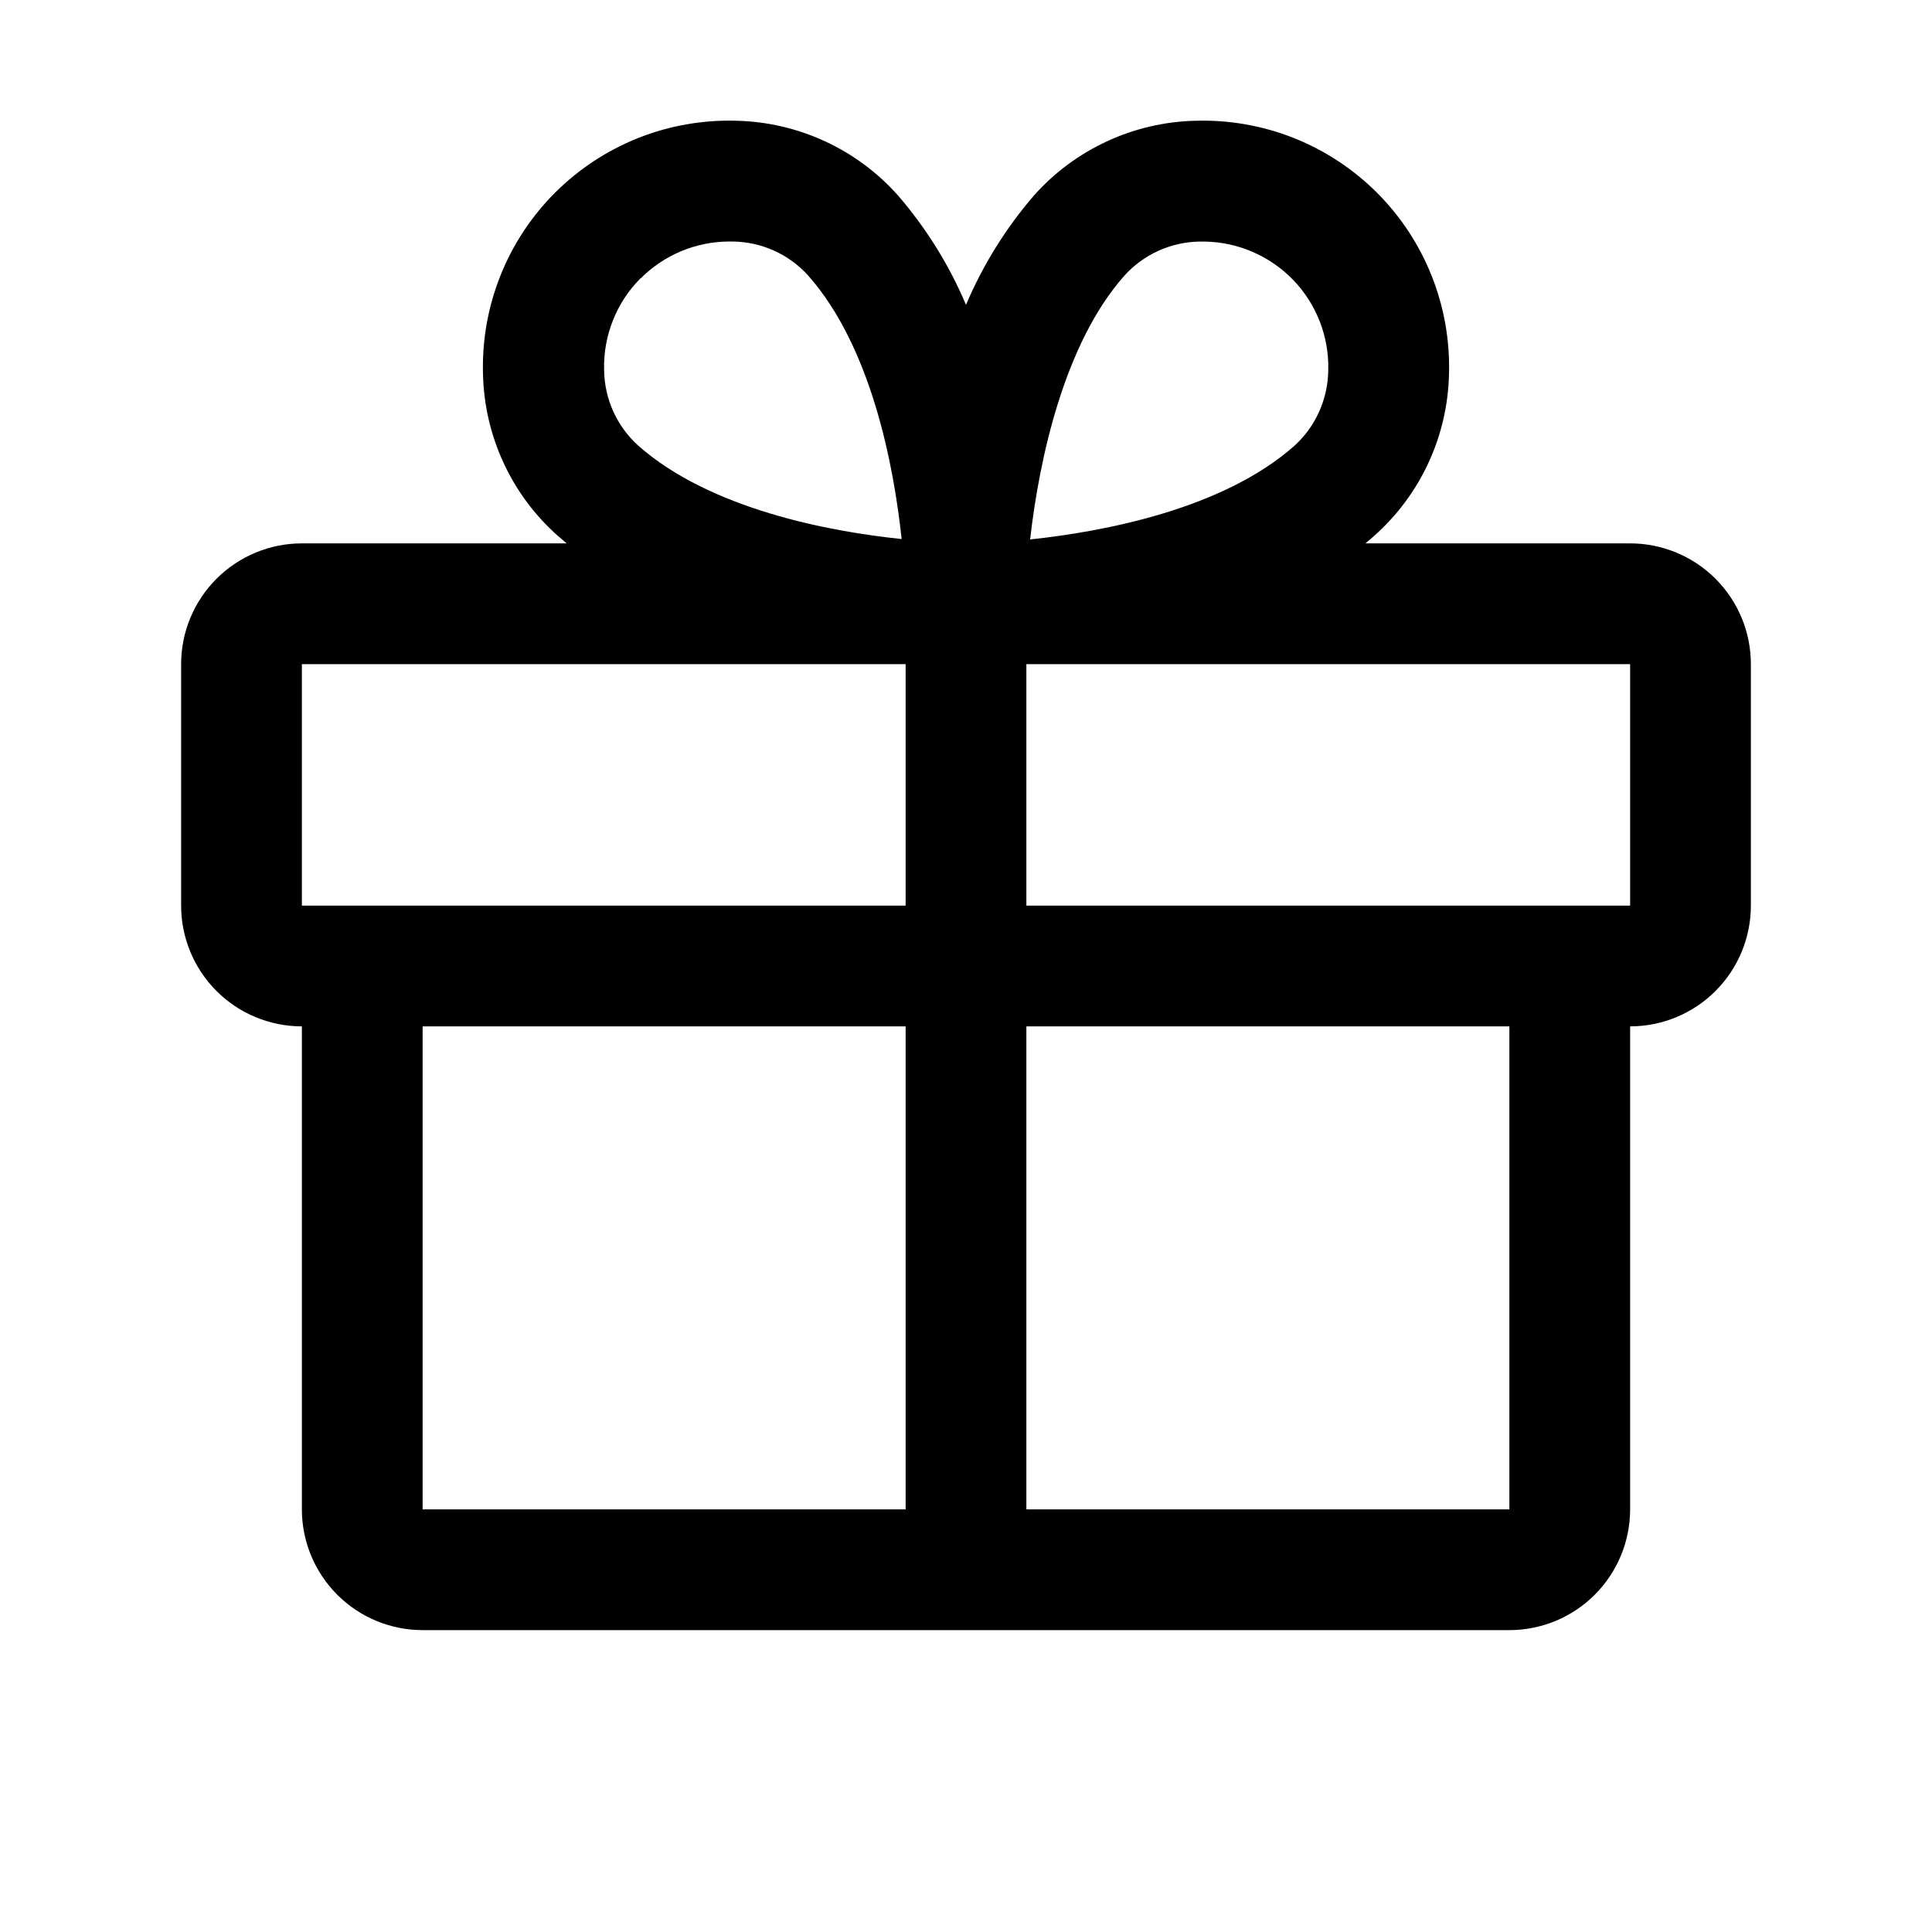
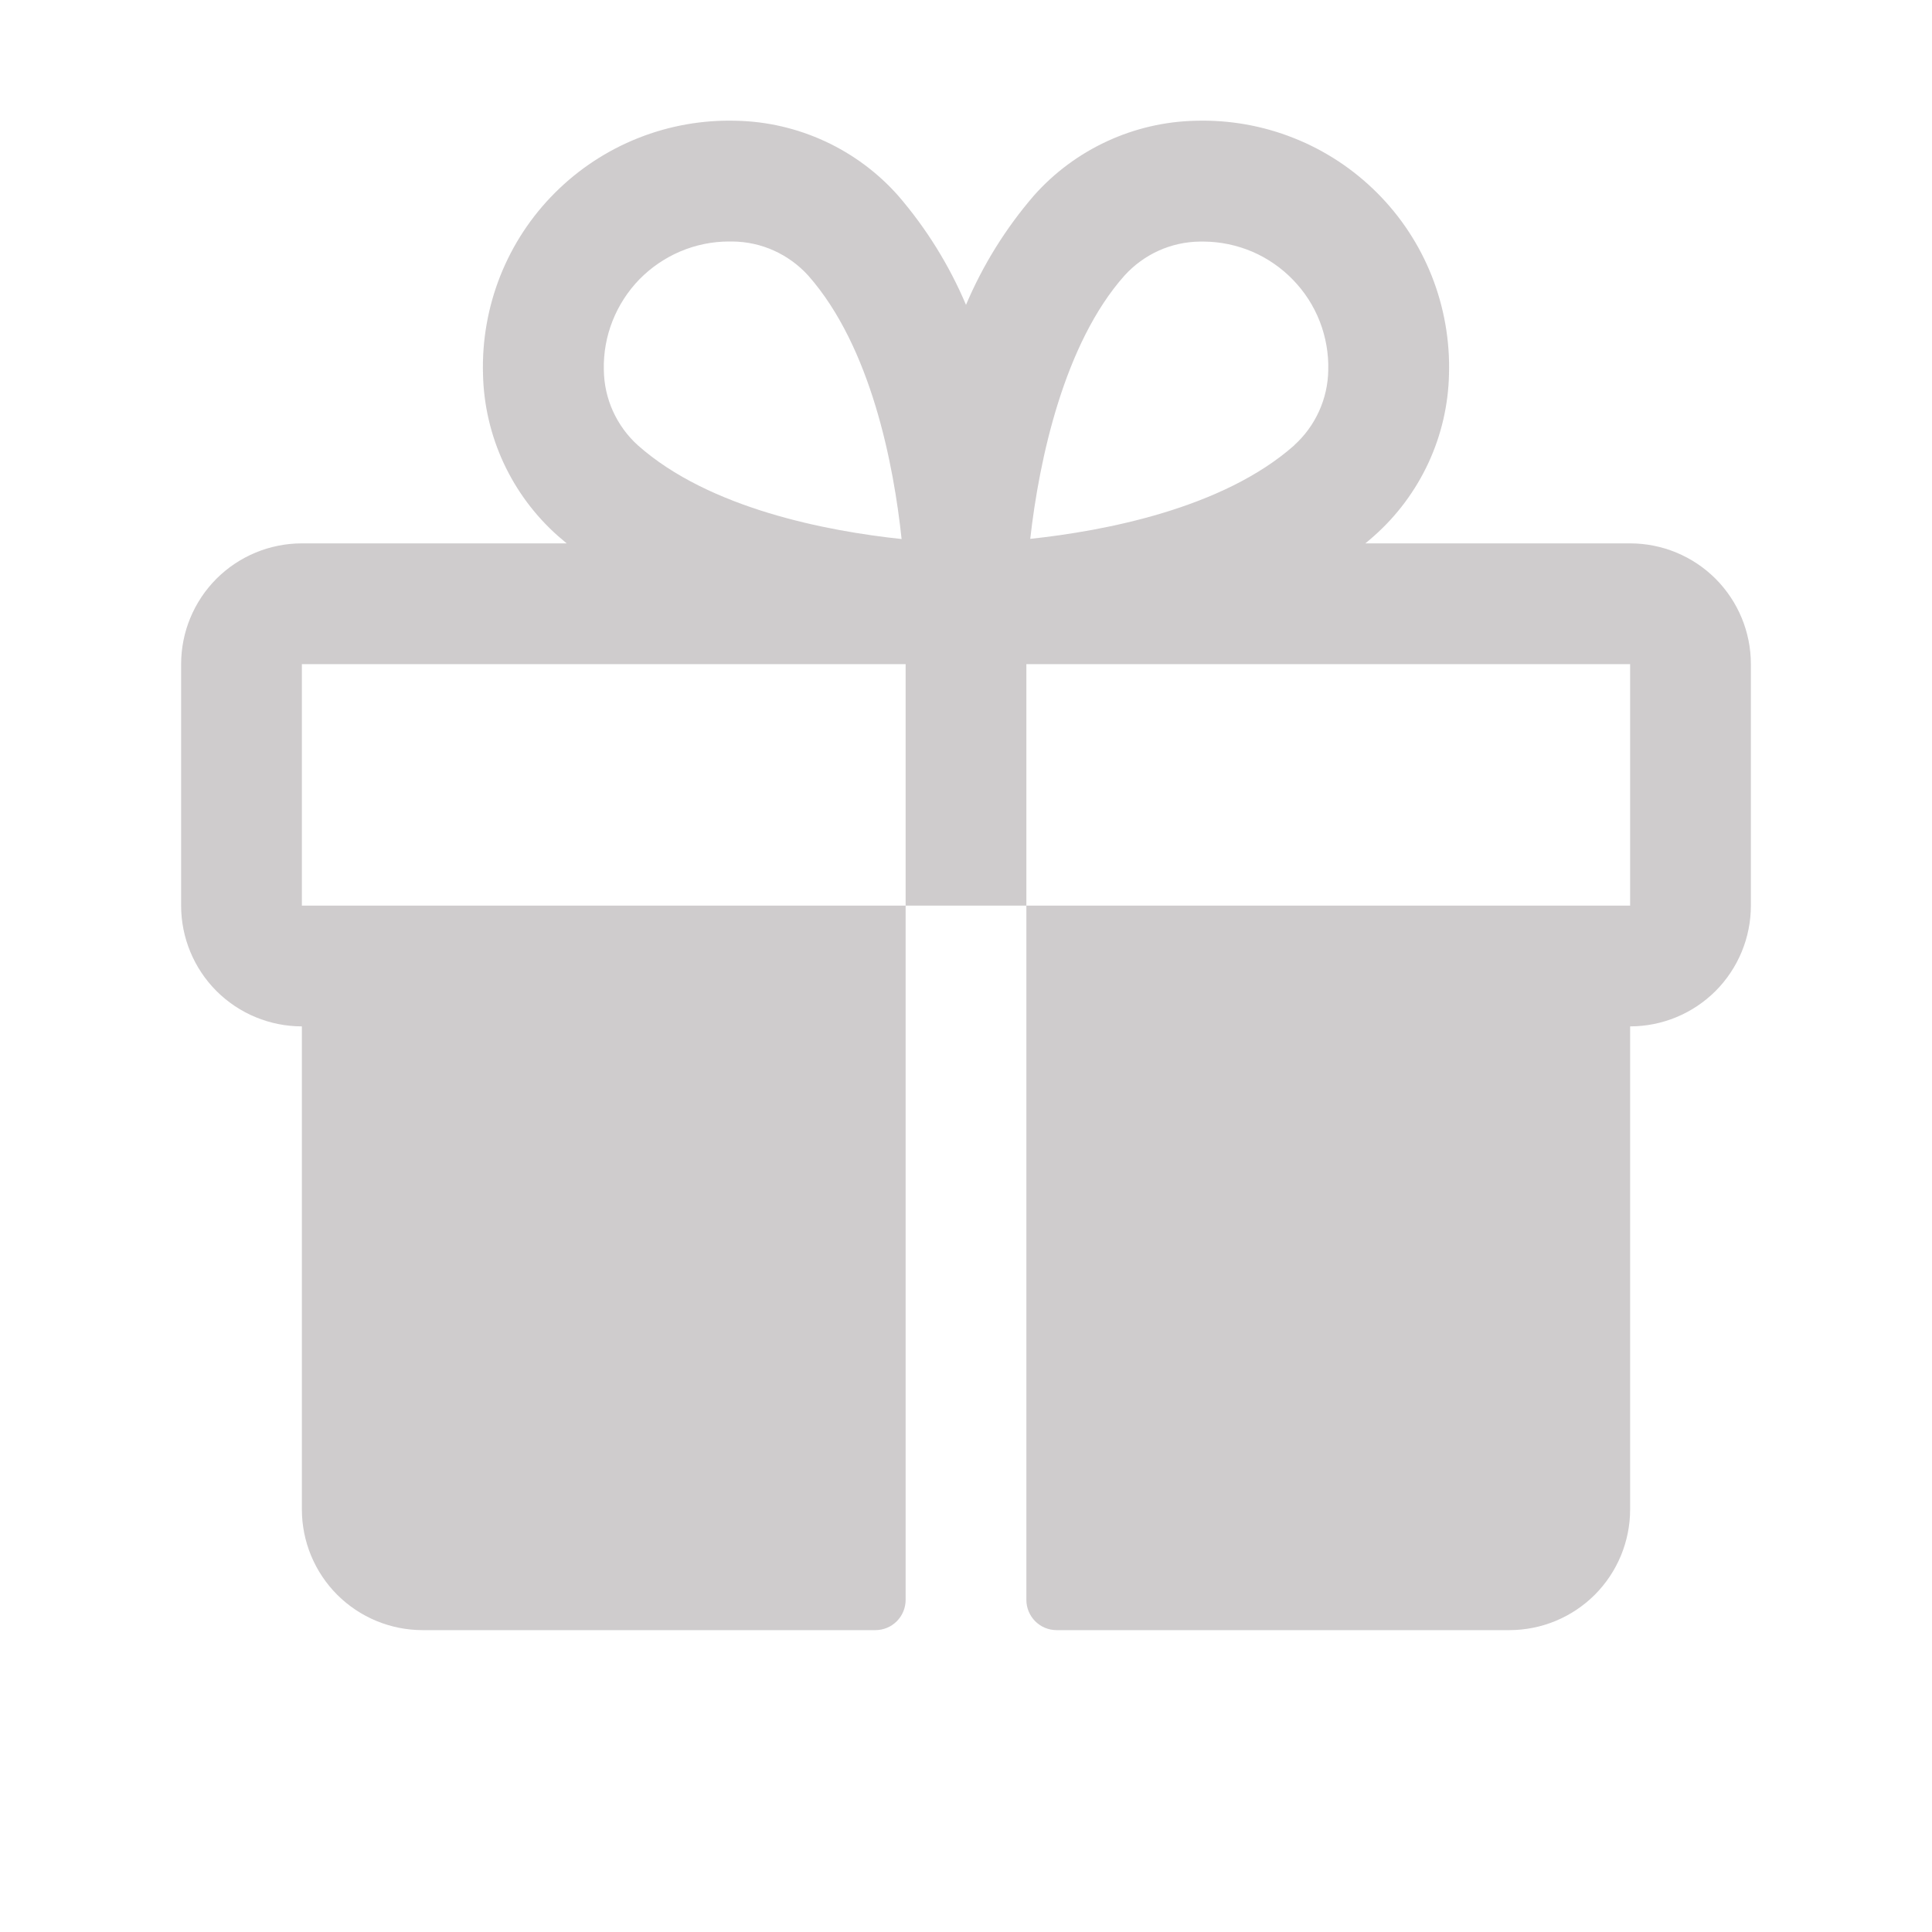
- <svg xmlns="http://www.w3.org/2000/svg" width="32" height="32" viewBox="0 0 32 32" fill="none">
-   <path d="M27 9H22.615C22.664 8.959 22.714 8.919 22.761 8.875C23.141 8.538 23.447 8.126 23.66 7.665C23.873 7.204 23.989 6.704 24 6.196C24.016 5.641 23.919 5.088 23.714 4.572C23.509 4.055 23.201 3.586 22.808 3.193C22.415 2.8 21.946 2.492 21.43 2.286C20.913 2.081 20.36 1.984 19.805 2C19.297 2.011 18.797 2.127 18.336 2.34C17.875 2.553 17.462 2.859 17.125 3.239C16.658 3.78 16.279 4.391 16 5.049C15.722 4.391 15.342 3.78 14.875 3.239C14.538 2.859 14.125 2.553 13.664 2.34C13.203 2.127 12.703 2.011 12.195 2C11.64 1.984 11.087 2.081 10.57 2.286C10.054 2.492 9.585 2.8 9.192 3.193C8.799 3.586 8.491 4.055 8.286 4.572C8.081 5.088 7.984 5.641 8 6.196C8.011 6.704 8.127 7.204 8.34 7.665C8.553 8.126 8.859 8.538 9.239 8.875C9.286 8.916 9.336 8.956 9.385 9H5C4.47 9 3.961 9.211 3.586 9.586C3.211 9.961 3 10.47 3 11V15C3 15.53 3.211 16.039 3.586 16.414C3.961 16.789 4.47 17 5 17V25C5 25.53 5.211 26.039 5.586 26.414C5.961 26.789 6.47 27 7 27H25C25.53 27 26.039 26.789 26.414 26.414C26.789 26.039 27 25.53 27 25V17C27.53 17 28.039 16.789 28.414 16.414C28.789 16.039 29 15.53 29 15V11C29 10.47 28.789 9.961 28.414 9.586C28.039 9.211 27.53 9 27 9ZM18.625 4.564C18.783 4.389 18.976 4.249 19.191 4.152C19.406 4.055 19.639 4.004 19.875 4.001H19.936C20.213 4.003 20.486 4.06 20.74 4.169C20.994 4.277 21.224 4.436 21.417 4.634C21.609 4.833 21.759 5.068 21.86 5.326C21.96 5.584 22.008 5.859 22 6.135C21.997 6.371 21.946 6.604 21.849 6.819C21.753 7.034 21.612 7.227 21.438 7.385C20.251 8.435 18.282 8.805 17.062 8.935C17.212 7.611 17.625 5.688 18.625 4.564ZM10.614 4.609C11.001 4.221 11.526 4.003 12.074 4H12.135C12.371 4.003 12.604 4.054 12.819 4.151C13.034 4.247 13.227 4.388 13.385 4.563C14.434 5.748 14.804 7.713 14.934 8.928C13.719 8.803 11.754 8.428 10.569 7.379C10.394 7.22 10.254 7.028 10.157 6.813C10.06 6.597 10.009 6.365 10.006 6.129C9.998 5.848 10.048 5.568 10.152 5.307C10.255 5.046 10.411 4.808 10.609 4.609H10.614ZM5 11H15V15H5V11ZM7 17H15V25H7V17ZM25 25H17V17H25V25ZM27 15H17V11H27V15Z" fill="black" />
+ <svg xmlns="http://www.w3.org/2000/svg" width="24" height="24" viewBox="0 0 24 24" fill="none">
+   <g opacity="0.35">
+     <path d="M20.25 6.75H16.961C16.998 6.719 17.035 6.689 17.071 6.656C17.356 6.403 17.585 6.094 17.745 5.749C17.905 5.403 17.992 5.028 18 4.647C18.012 4.231 17.939 3.816 17.786 3.429C17.632 3.041 17.401 2.689 17.106 2.395C16.811 2.1 16.46 1.869 16.072 1.715C15.685 1.561 15.27 1.488 14.854 1.5C14.473 1.508 14.098 1.595 13.752 1.755C13.406 1.915 13.097 2.144 12.844 2.429C12.494 2.835 12.209 3.293 12 3.787C11.791 3.293 11.506 2.835 11.156 2.429C10.903 2.144 10.594 1.915 10.248 1.755C9.902 1.595 9.527 1.508 9.146 1.5C8.73 1.488 8.315 1.561 7.928 1.715C7.54 1.869 7.189 2.1 6.894 2.395C6.599 2.689 6.368 3.041 6.214 3.429C6.061 3.816 5.988 4.231 6 4.647C6.008 5.028 6.095 5.403 6.255 5.749C6.415 6.094 6.644 6.403 6.929 6.656C6.965 6.687 7.002 6.717 7.039 6.75H3.75C3.352 6.75 2.971 6.908 2.689 7.189C2.408 7.471 2.25 7.852 2.25 8.25V11.25C2.25 11.648 2.408 12.029 2.689 12.311C2.971 12.592 3.352 12.75 3.75 12.75V18.75C3.75 19.148 3.908 19.529 4.189 19.811C4.471 20.092 4.852 20.25 5.25 20.25H10.875C10.975 20.25 11.07 20.21 11.14 20.14C11.21 20.07 11.25 19.974 11.25 19.875V11.25H3.75V8.25H11.25V11.25H12.75V8.25H20.25V11.25H12.75V19.875C12.75 19.974 12.79 20.07 12.86 20.14C12.93 20.21 13.025 20.25 13.125 20.25H18.75C19.148 20.25 19.529 20.092 19.811 19.811C20.092 19.529 20.25 19.148 20.25 18.75V12.75C20.648 12.75 21.029 12.592 21.311 12.311C21.592 12.029 21.75 11.648 21.75 11.25V8.25C21.75 7.852 21.592 7.471 21.311 7.189C21.029 6.908 20.648 6.75 20.25 6.75ZM7.923 5.531C7.792 5.413 7.687 5.268 7.614 5.107C7.541 4.945 7.503 4.771 7.501 4.594C7.496 4.386 7.533 4.18 7.609 3.987C7.685 3.795 7.798 3.619 7.943 3.47C8.088 3.322 8.261 3.204 8.452 3.123C8.643 3.042 8.848 3 9.055 3H9.101C9.278 3.002 9.453 3.04 9.614 3.113C9.775 3.186 9.92 3.291 10.039 3.422C10.825 4.311 11.103 5.784 11.2 6.696C10.285 6.599 8.812 6.322 7.923 5.531ZM16.079 5.531C15.189 6.319 13.713 6.596 12.798 6.694C12.909 5.708 13.219 4.266 13.969 3.423C14.088 3.292 14.232 3.187 14.393 3.114C14.555 3.041 14.729 3.003 14.906 3.001H14.952C15.159 3.002 15.364 3.045 15.555 3.126C15.746 3.208 15.918 3.327 16.062 3.476C16.207 3.625 16.32 3.801 16.395 3.994C16.47 4.188 16.506 4.394 16.5 4.601C16.497 4.777 16.458 4.95 16.385 5.11C16.312 5.27 16.208 5.413 16.077 5.531H16.079Z" fill="#756C71" />
+   </g>
</svg>
